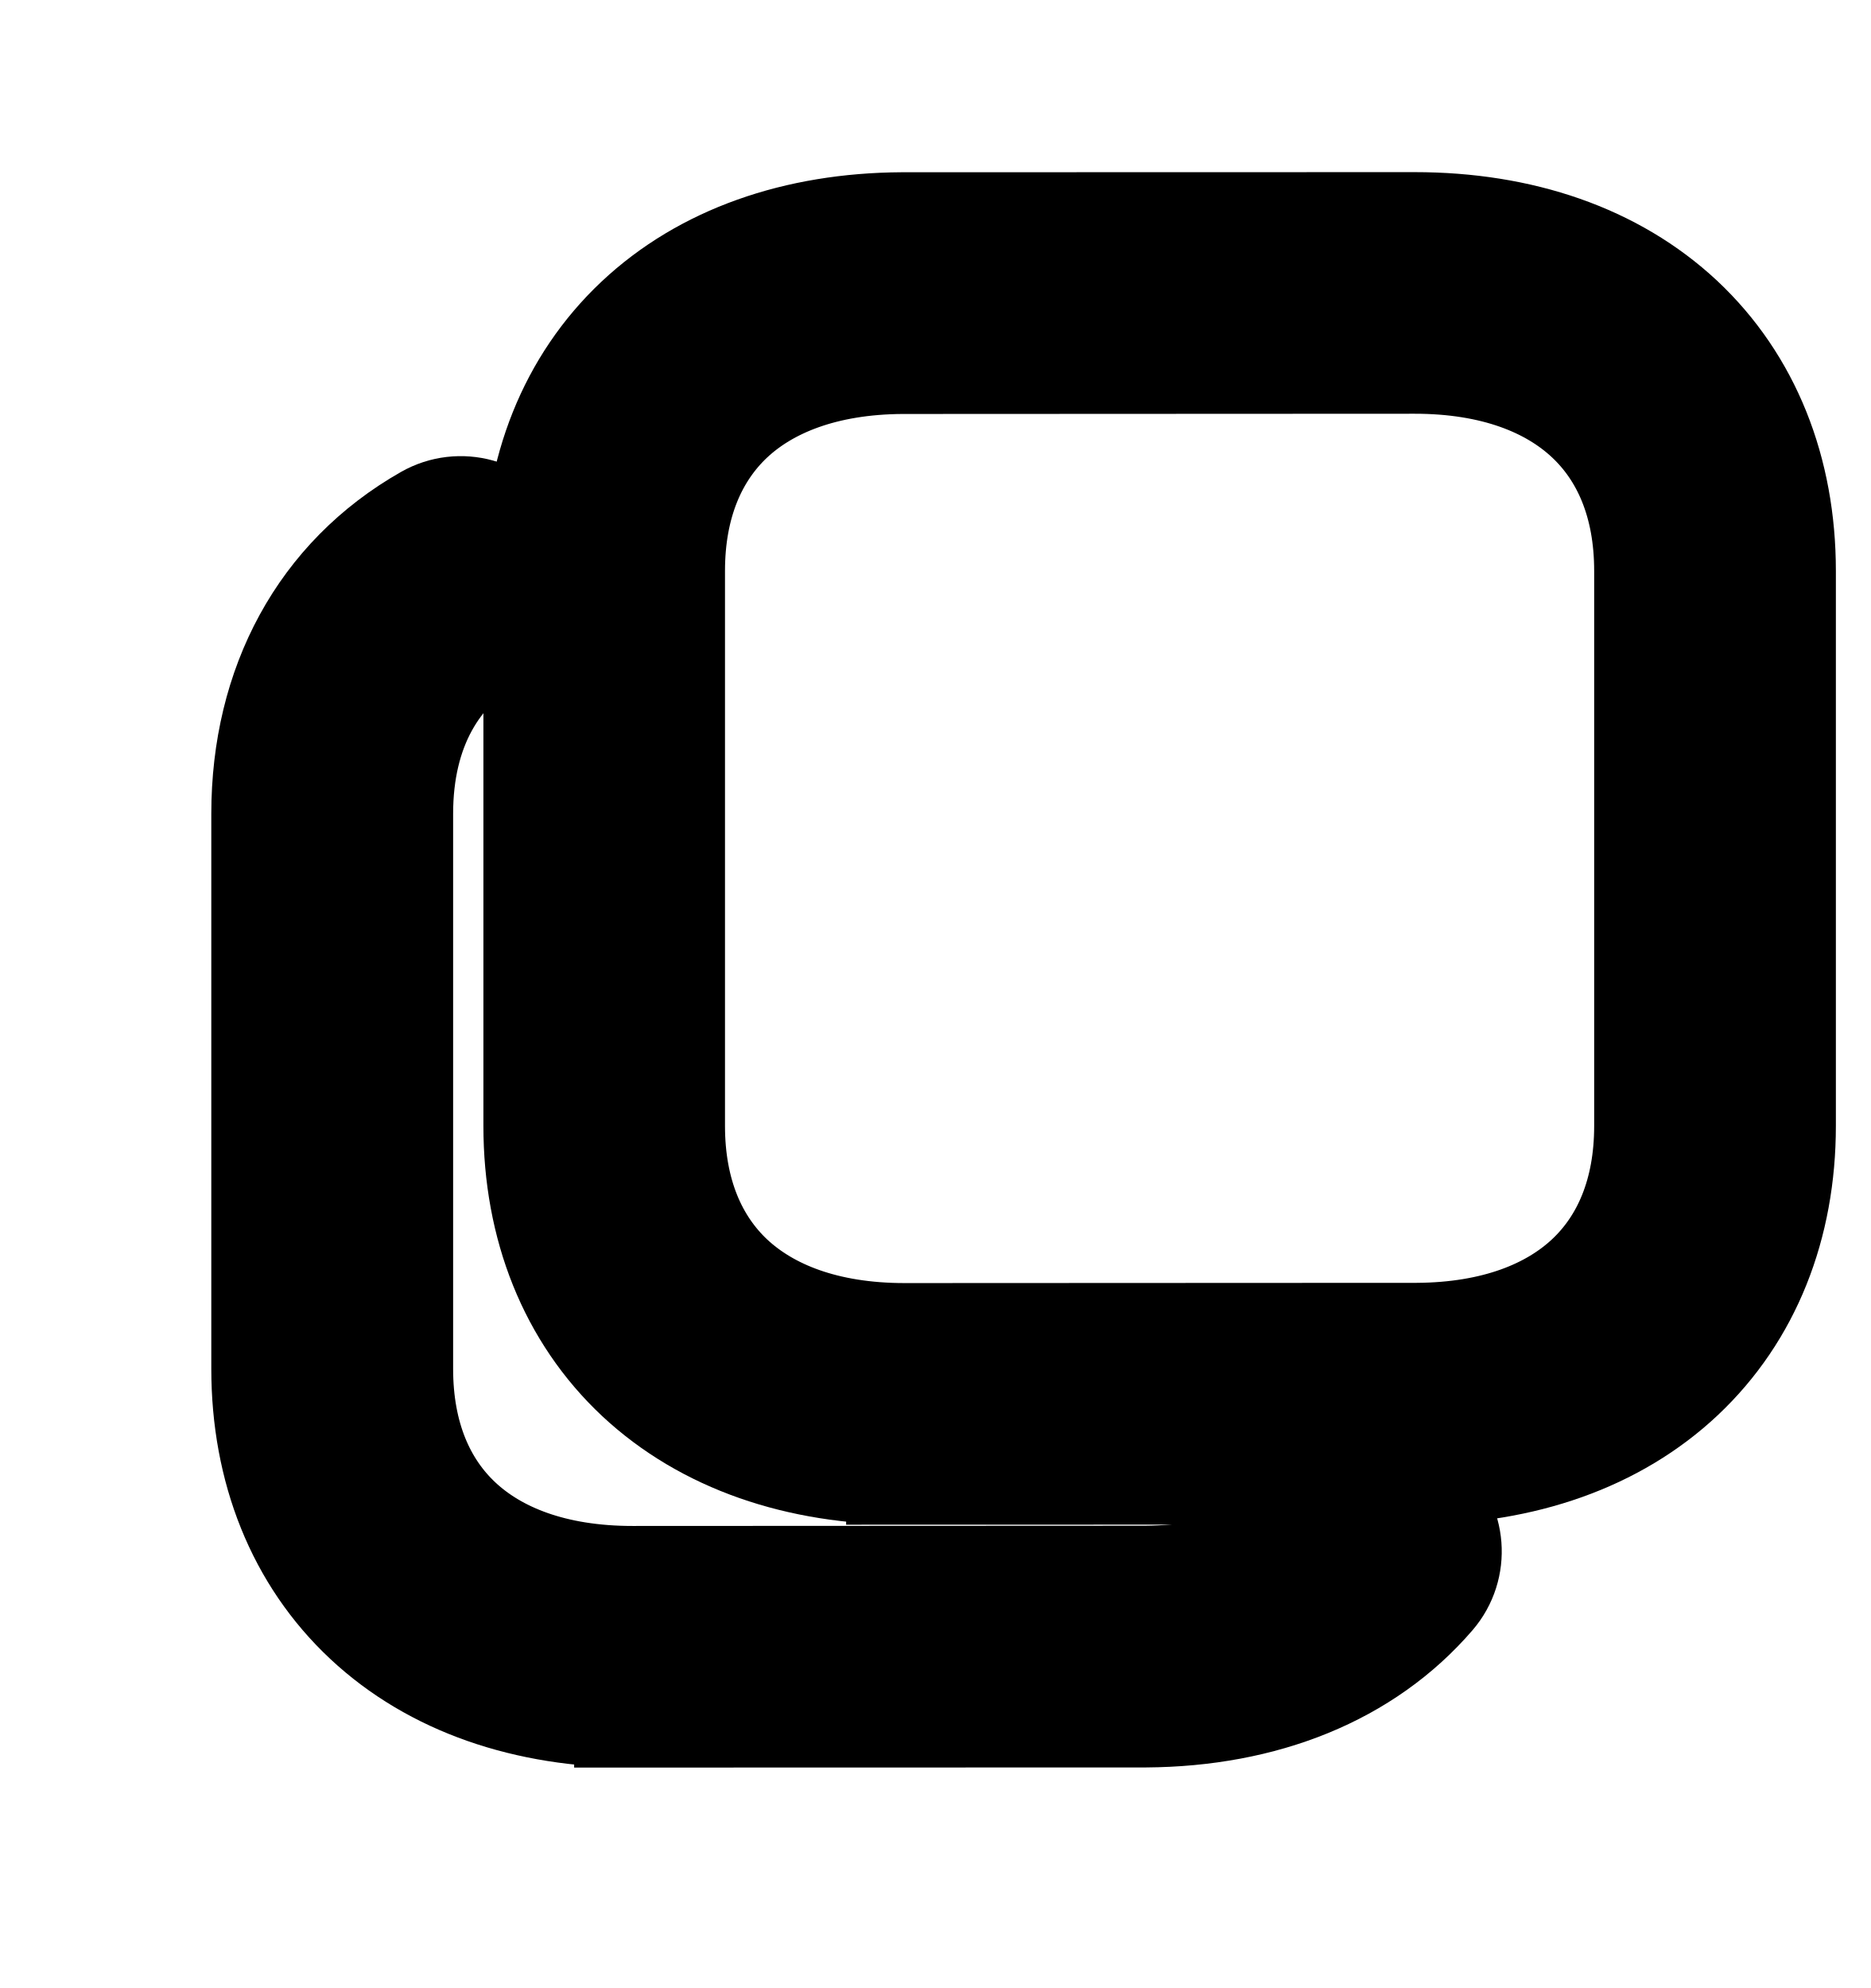
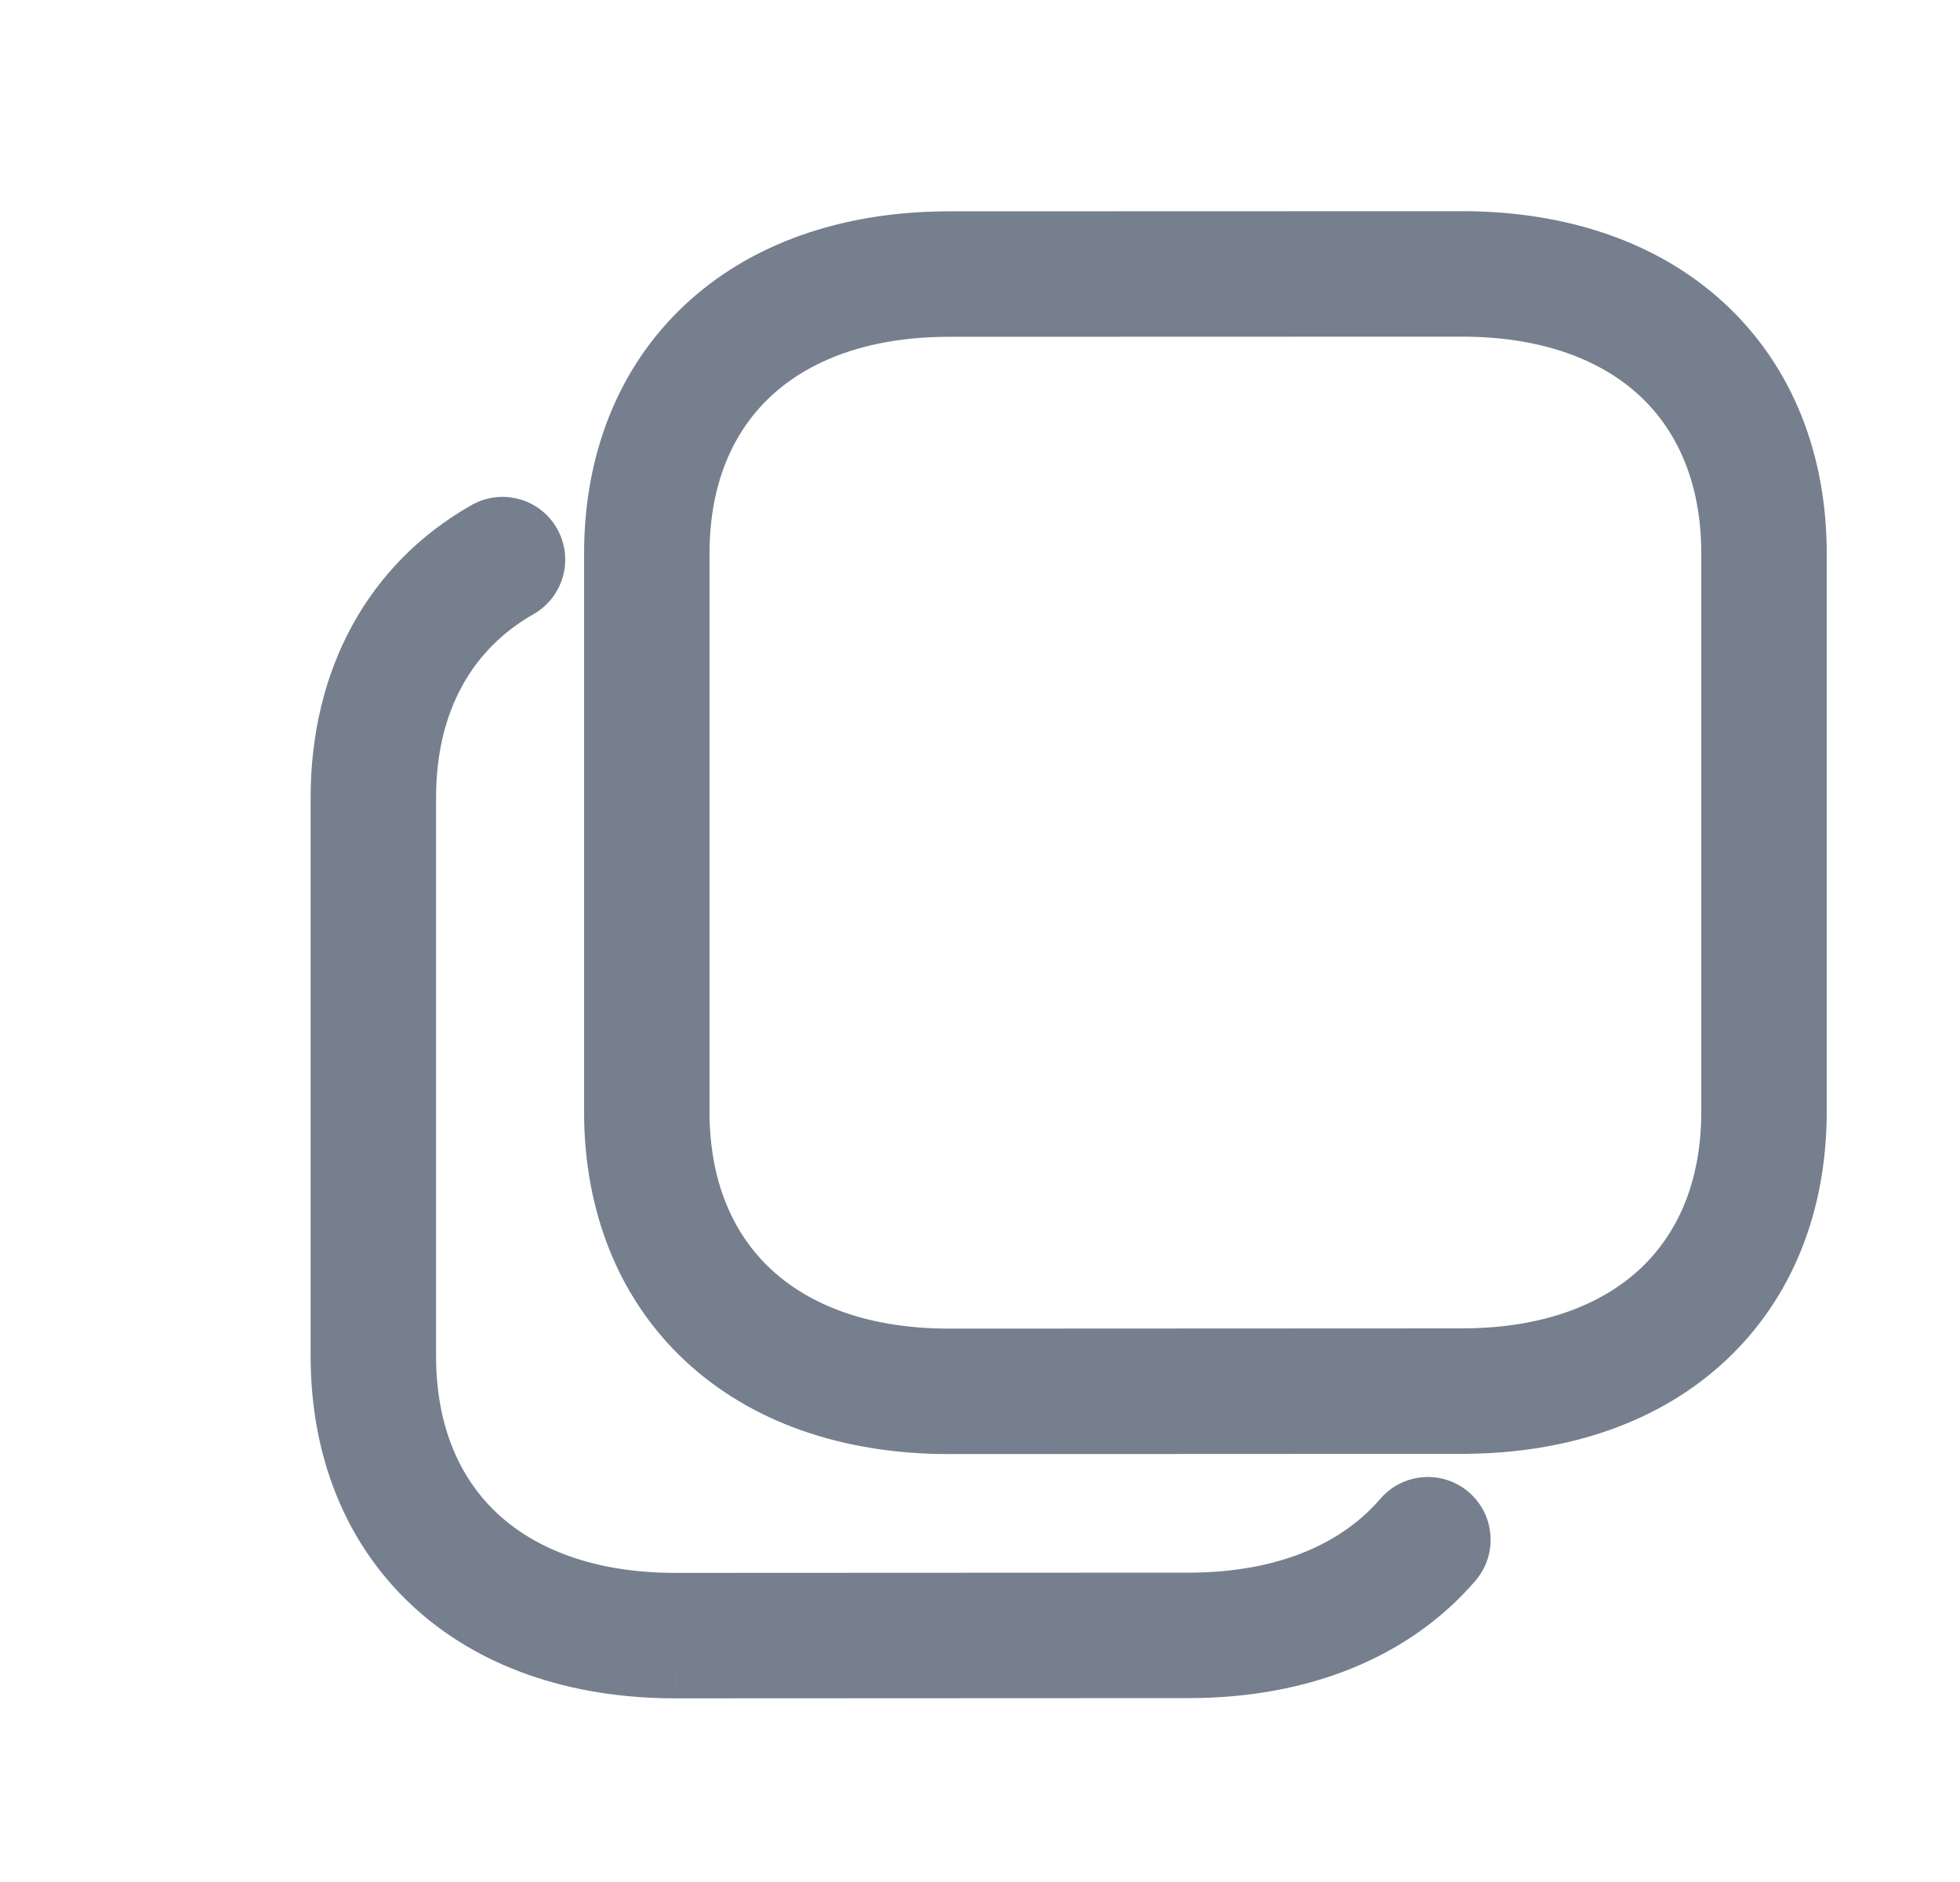
- <svg xmlns="http://www.w3.org/2000/svg" width="16" height="17" viewBox="0 0 16 17">
-   <g>
-     <path stroke="currentColor" fill-rule="evenodd" clip-rule="evenodd" d="M7.736 12.538c-.898 0-1.68-.267-2.244-.793-.566-.53-.858-1.273-.858-2.117V4.882c0-.84.29-1.58.852-2.109.558-.525 1.335-.795 2.226-.8h.003l4.383-.001c.898 0 1.68.267 2.244.793.566.53.858 1.273.858 2.117v4.746c0 .84-.29 1.58-.852 2.109-.558.525-1.335.794-2.226.8h-.003l-4.383.001v-.533.533Zm0-1.066c-.689 0-1.19-.203-1.516-.507-.32-.3-.52-.745-.52-1.337V4.882c0-.588.198-1.032.516-1.332.322-.303.82-.506 1.5-.51h.002l4.38-.002c.689 0 1.19.203 1.515.507.321.3.52.745.52 1.337v4.746c0 .588-.197 1.032-.516 1.332-.321.302-.818.506-1.5.51l-4.381.002Z" />
-     <path stroke="currentColor" fill-rule="evenodd" clip-rule="evenodd" d="M5.41 14.615c-.898 0-1.68-.267-2.243-.793-.567-.53-.86-1.273-.86-2.117V6.959c0-1.084.484-1.986 1.37-2.489a.533.533 0 1 1 .526.928c-.514.292-.828.816-.828 1.561v4.746c0 .592.199 1.037.52 1.337.325.304.826.507 1.515.507l4.382-.002c.763-.005 1.295-.259 1.612-.628a.533.533 0 1 1 .81.695c-.563.654-1.418.994-2.418 1h-.003l-4.383.001v-.533.533Z" />
-   </g>
+ <svg xmlns="http://www.w3.org/2000/svg" width="25" height="24" viewBox="0 0 25 24" fill="none">
+   <path fill-rule="evenodd" clip-rule="evenodd" d="M12.104 18.543C10.757 18.543 9.583 18.142 8.738 17.353C7.888 16.559 7.45 15.444 7.45 14.177L7.45 7.059C7.45 5.798 7.885 4.688 8.728 3.895C9.566 3.107 10.731 2.703 12.068 2.695L12.072 2.695L18.647 2.693C19.994 2.693 21.168 3.094 22.012 3.883C22.862 4.678 23.3 5.792 23.3 7.059L23.3 14.177C23.3 15.438 22.865 16.547 22.022 17.34C21.185 18.128 20.02 18.532 18.683 18.54L18.679 18.54L12.104 18.543C12.104 18.543 12.104 18.543 12.104 17.743L12.104 18.543ZM12.104 16.943C11.071 16.943 10.318 16.639 9.831 16.183C9.349 15.733 9.05 15.065 9.05 14.177L9.05 7.059C9.05 6.176 9.346 5.51 9.824 5.061C10.307 4.606 11.053 4.301 12.075 4.295C12.075 4.295 12.076 4.295 12.077 4.295L18.646 4.293C18.646 4.293 18.647 4.293 18.647 4.293C19.68 4.293 20.433 4.597 20.92 5.052C21.401 5.502 21.7 6.171 21.7 7.059L21.7 14.177C21.7 15.06 21.404 15.725 20.926 16.175C20.443 16.629 19.698 16.934 18.676 16.94L12.104 16.943Z" fill="#767F8D" />
+   <path fill-rule="evenodd" clip-rule="evenodd" d="M8.616 21.658C7.268 21.658 6.094 21.257 5.25 20.468C4.4 19.674 3.962 18.559 3.962 17.292L3.962 10.174C3.962 8.548 4.687 7.195 6.014 6.441C6.399 6.223 6.887 6.357 7.105 6.741C7.323 7.125 7.189 7.614 6.805 7.832C6.034 8.27 5.562 9.057 5.562 10.174L5.562 17.292C5.562 18.18 5.86 18.849 6.342 19.299C6.829 19.754 7.582 20.058 8.615 20.058L15.188 20.055C16.333 20.048 17.13 19.668 17.606 19.114C17.894 18.779 18.399 18.741 18.734 19.028C19.069 19.316 19.108 19.821 18.82 20.157C17.977 21.137 16.695 21.647 15.194 21.655L15.19 21.655L8.616 21.658C8.615 21.658 8.616 21.658 8.616 20.858L8.616 21.658Z" fill="#767F8D" />
</svg>
